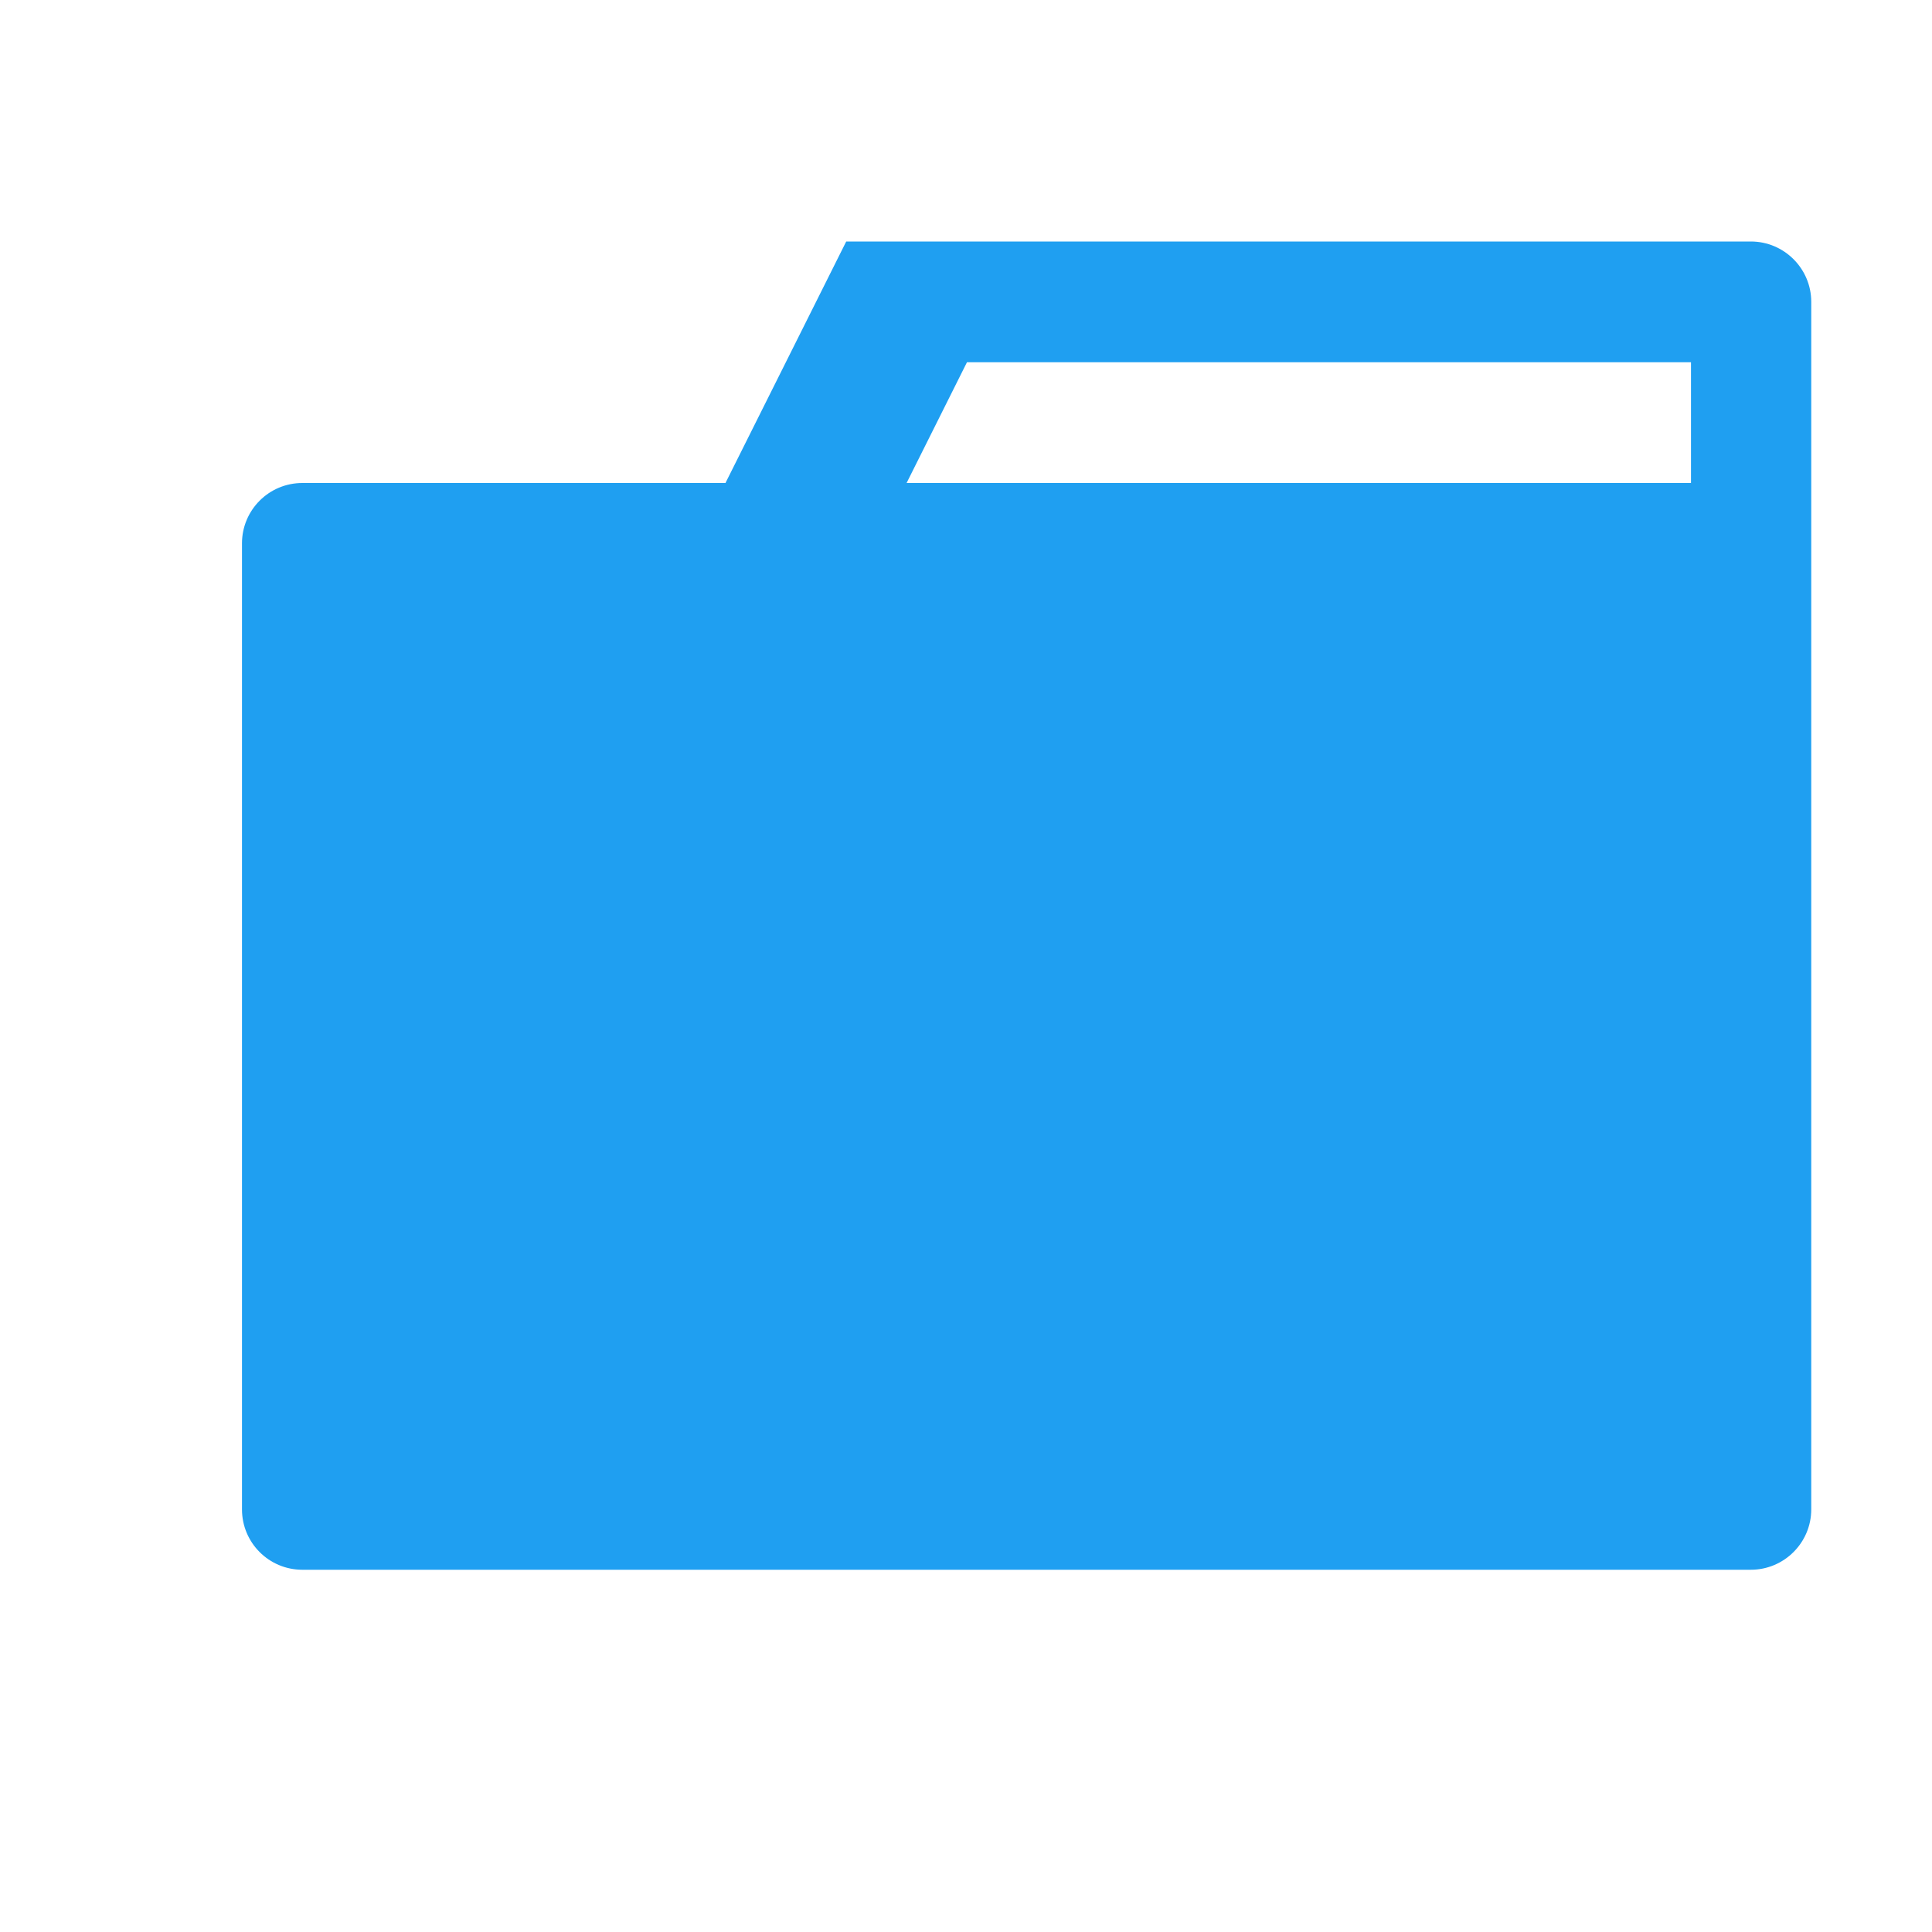
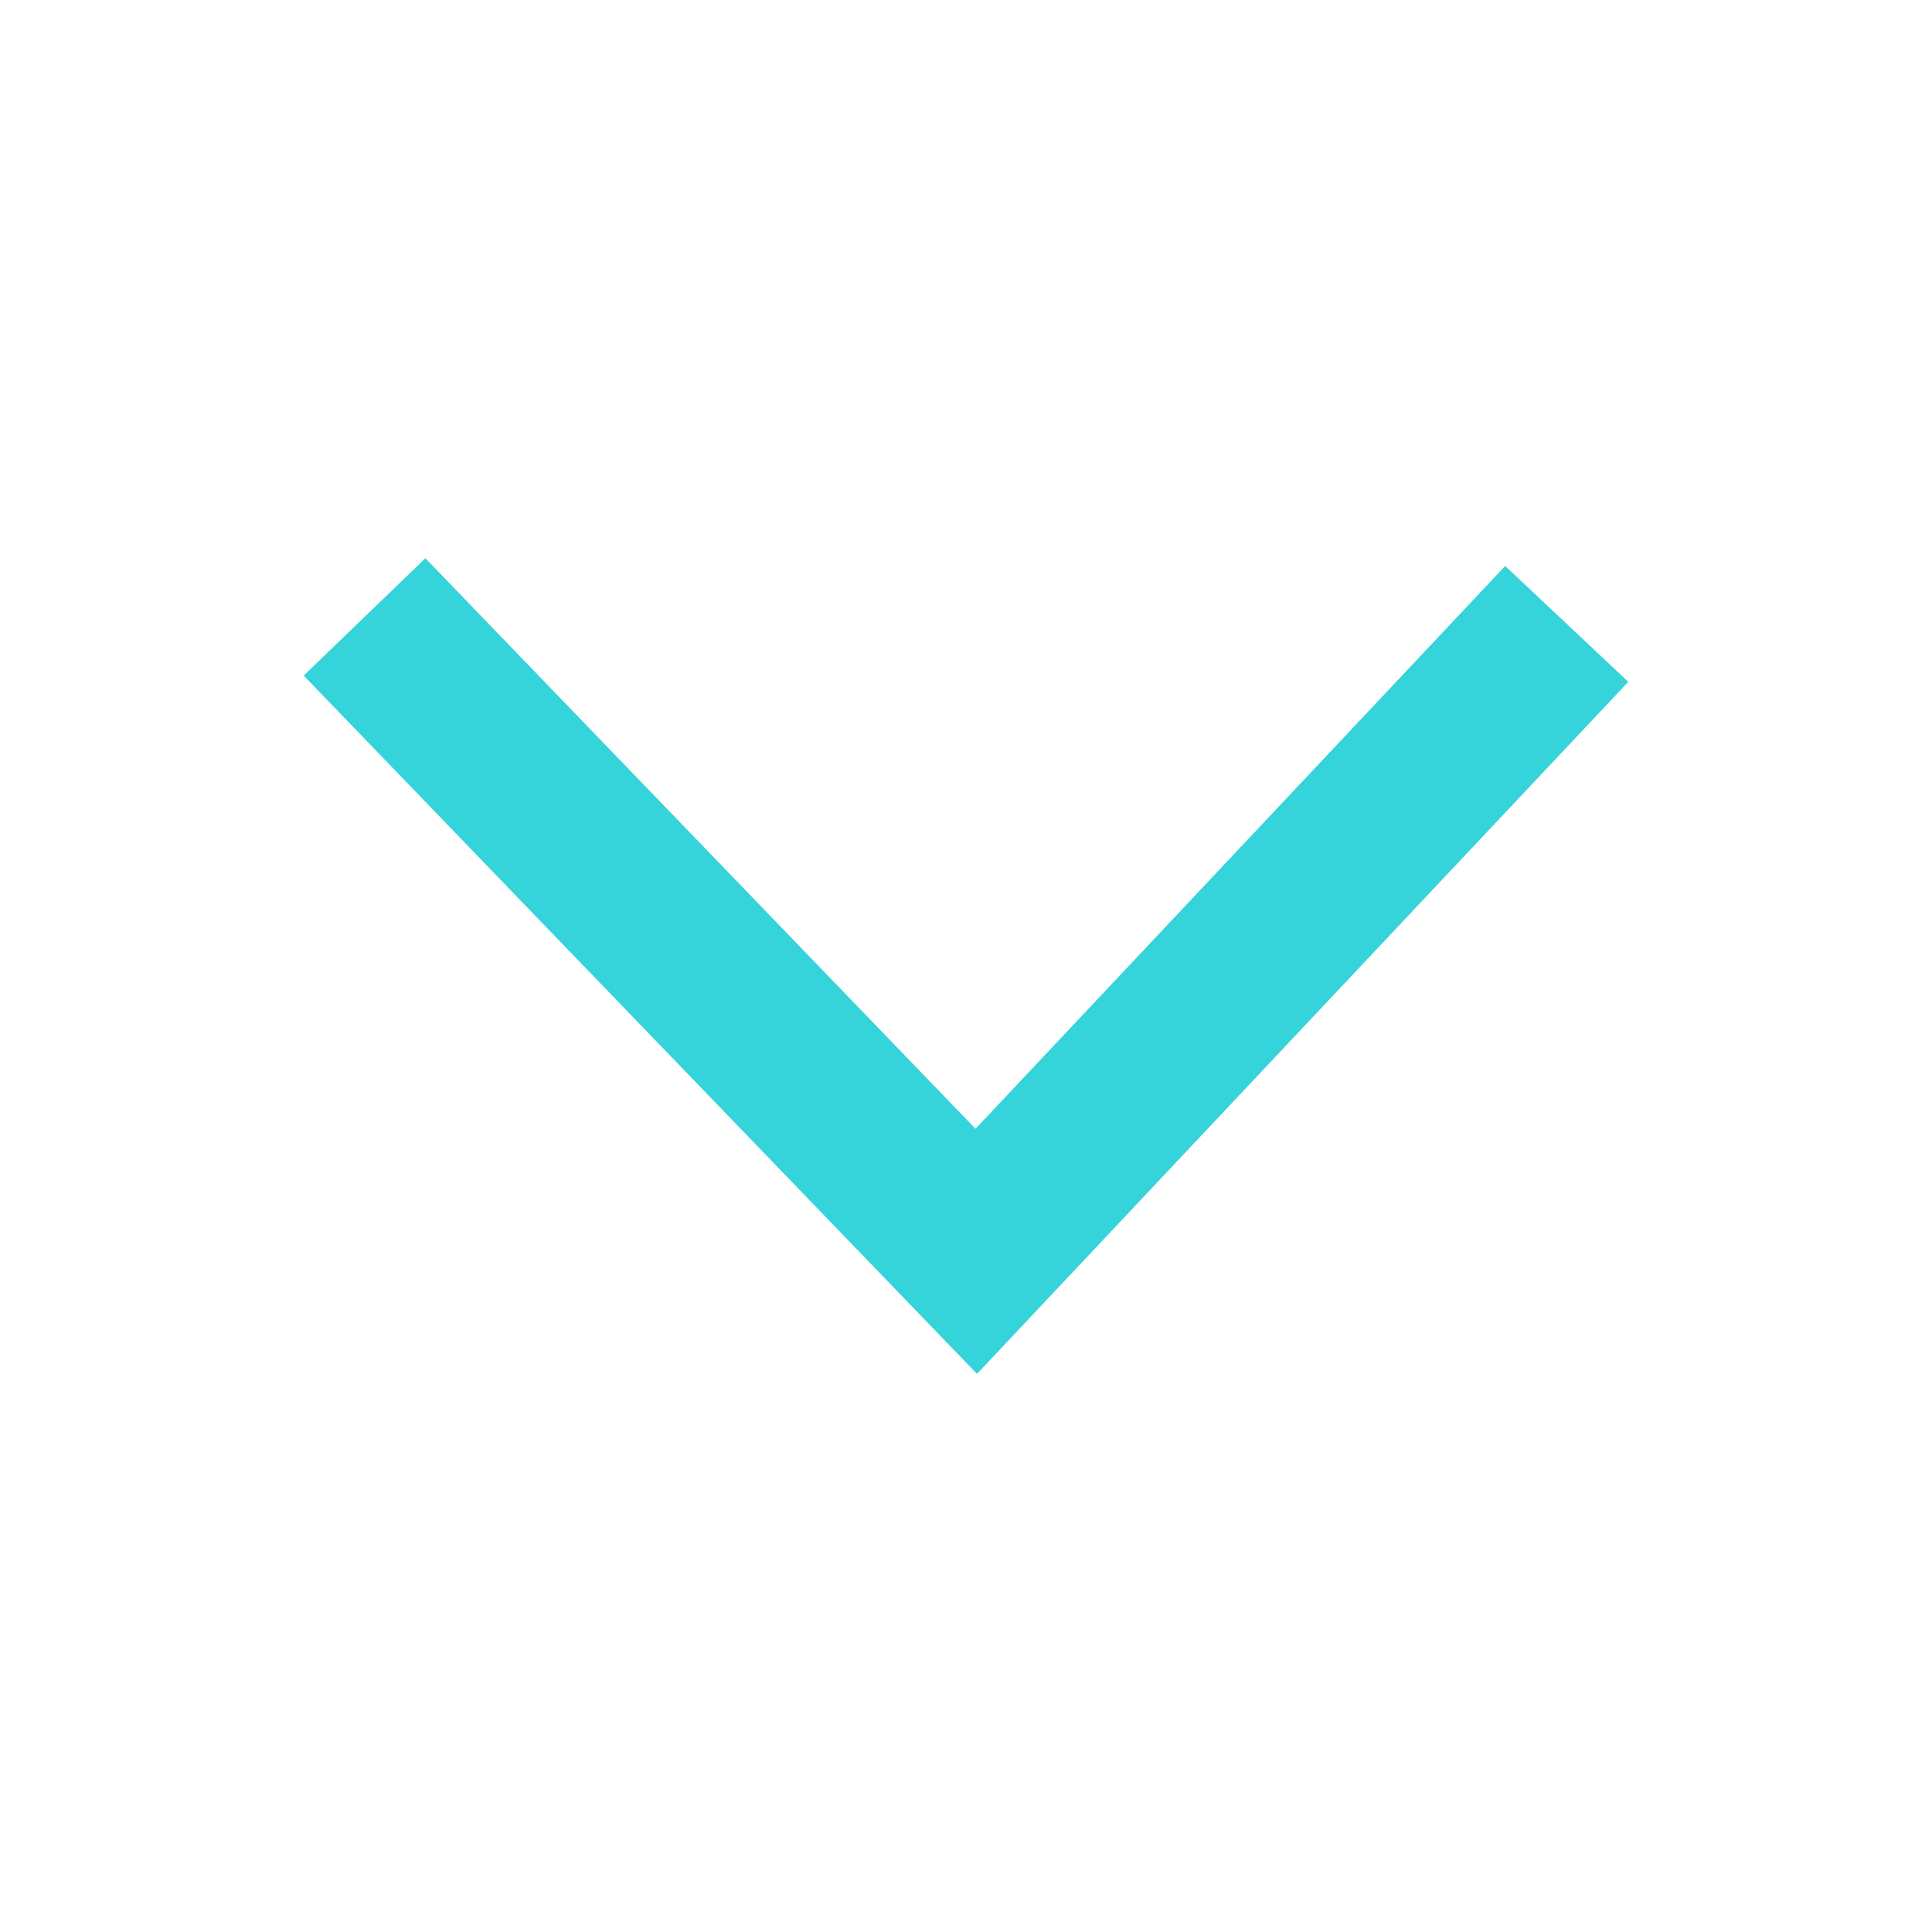
<svg xmlns="http://www.w3.org/2000/svg" width="16" height="16" id="svg2" version="1.1">
-   <defs id="defs12" />
+   <defs id="defs12">
+     </defs>
  <style type="text/css" id="style4">.icon-canvas-transparent{opacity:0;fill:#F6F6F6;} .icon-vs-out{opacity:0;fill:#F6F6F6;} .icon-vs-fg{opacity:0;fill:#F0EFF1;} .icon-folder{fill:#C5C5C5;}</style>
-   <path class="icon-canvas-transparent" d="M16 16h-16v-16h16v16z" id="canvas" />
-   <path class="icon-vs-out" d="M16 2.5v10c0 .827-.673 1.5-1.5 1.5h-11.996c-.827 0-1.5-.673-1.5-1.5v-8c0-.827.673-1.5 1.5-1.5h2.886l1-2h8.11c.827 0 1.5.673 1.5 1.5z" id="outline" />
-   <path class="icon-folder" d="M14.5 2h-7.492l-1 2h-3.504c-.277 0-.5.224-.5.5v8c0 .276.223.5.5.5h11.996c.275 0 .5-.224.5-.5v-10c0-.276-.225-.5-.5-.5zm-.496 2h-6.496l.5-1h5.996v1z" id="iconBg" style="fill:#1f9ff1;fill-opacity:1" />
-   <path class="icon-vs-fg" d="M14 3v1h-6.5l.5-1h6z" id="iconFg" />
+   <path style="fill:none;fill-rule:evenodd;stroke:#35d3da;stroke-width:1.4;stroke-linecap:butt;stroke-linejoin:miter;stroke-miterlimit:4;stroke-dasharray:none;stroke-opacity:1" d="m 3.019,5.109 5.066,5.254 4.89,-5.196" id="path4182" />
</svg>
